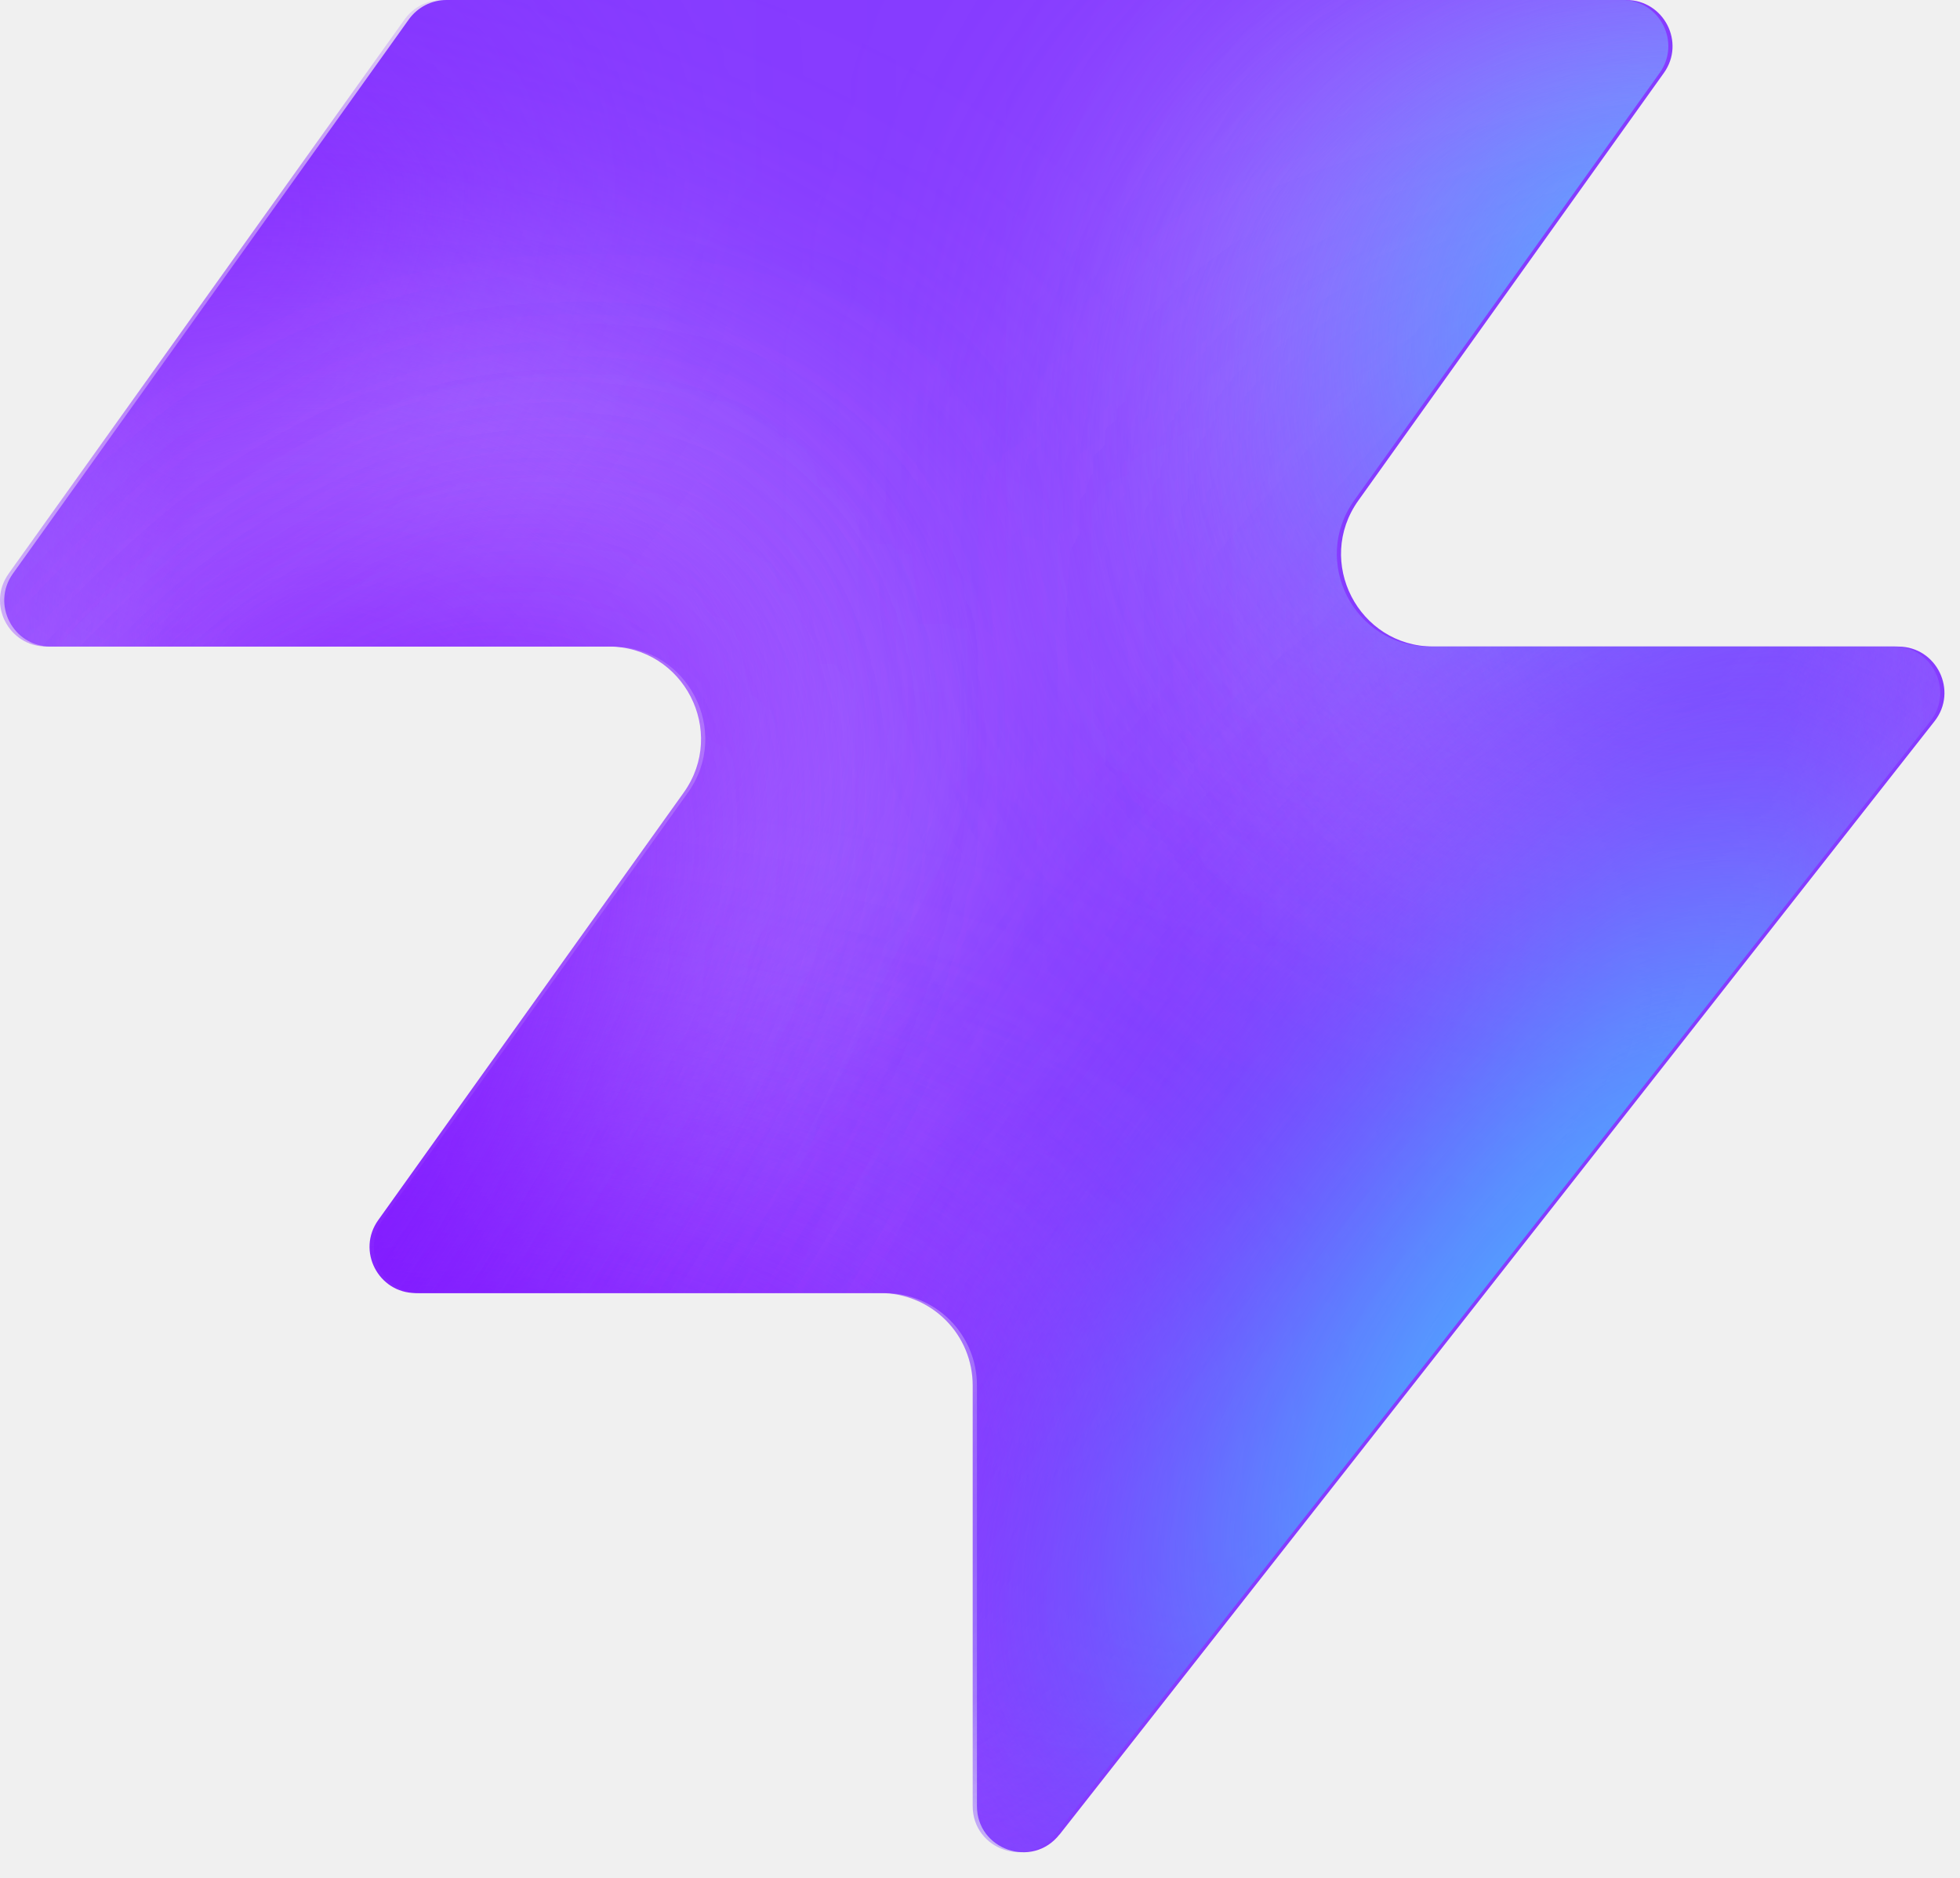
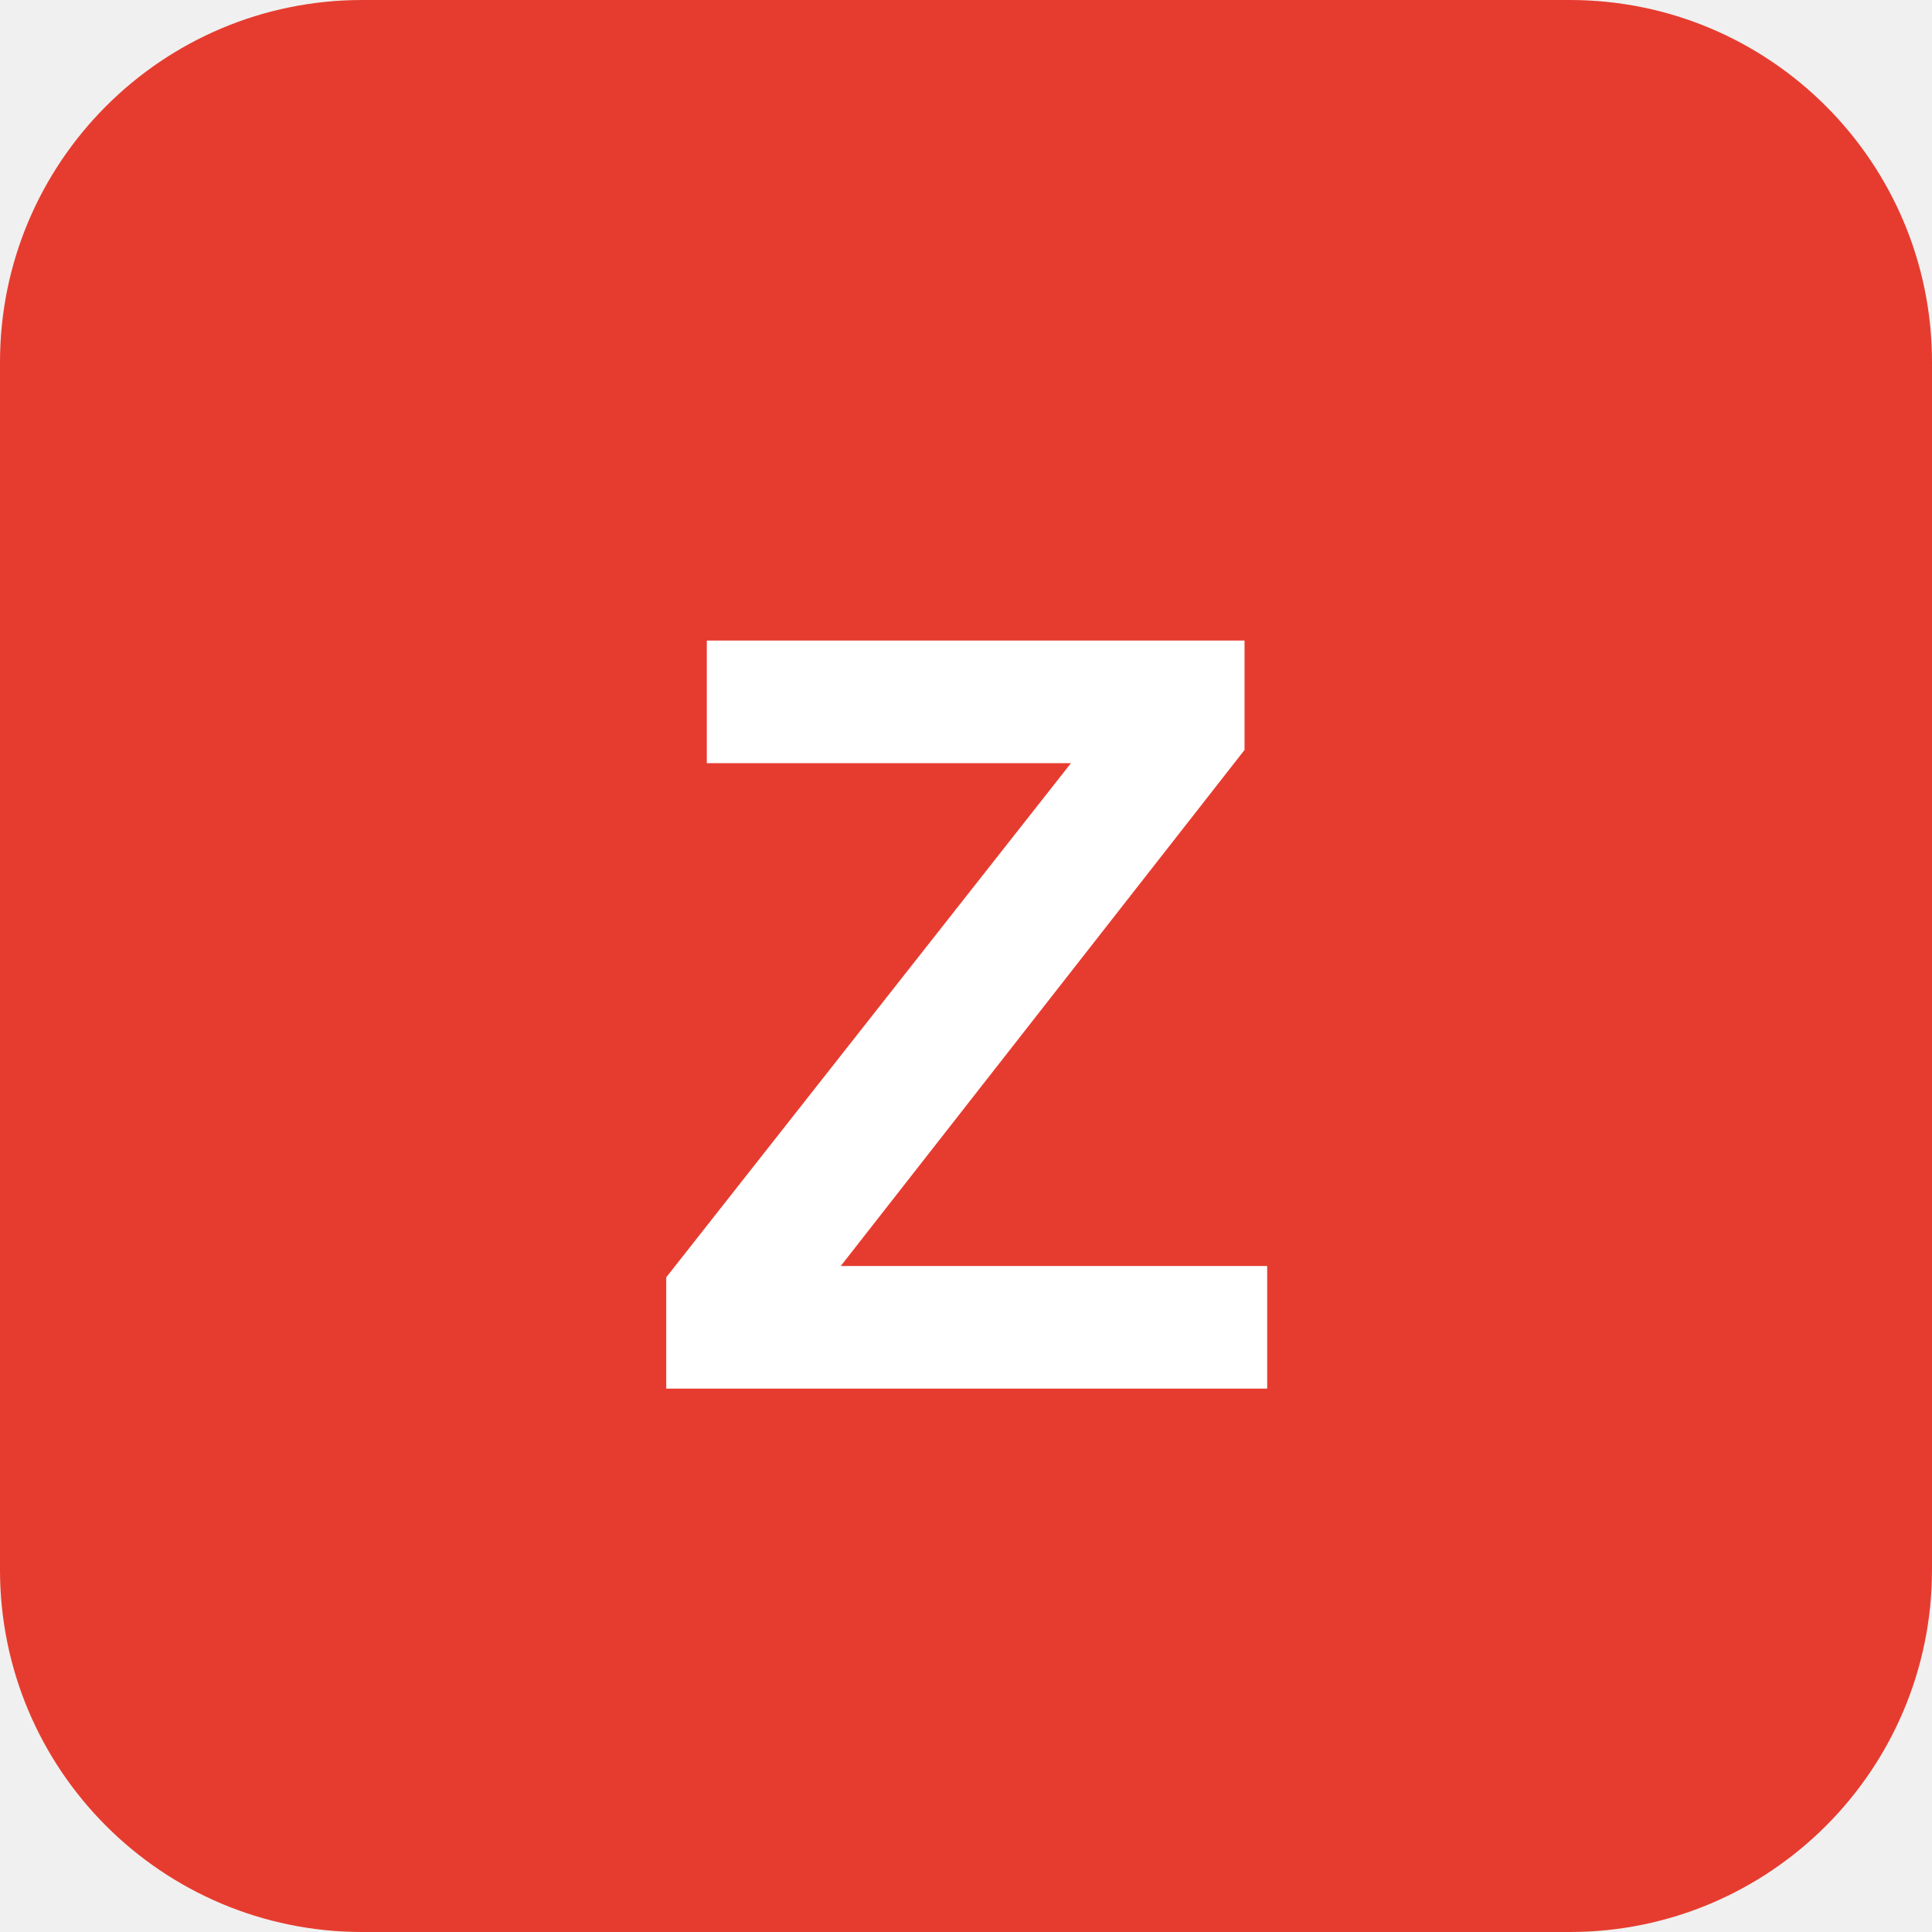
- <svg xmlns="http://www.w3.org/2000/svg" width="48" height="46" fill="none" viewBox="0 0 48 46">
-   <path fill="#863bff" d="M25.946 44.938c-.664.845-2.021.375-2.021-.698V33.937a2.26 2.26 0 0 0-2.262-2.262H10.287c-.92 0-1.456-1.04-.92-1.788l7.48-10.471c1.07-1.497 0-3.578-1.842-3.578H1.237c-.92 0-1.456-1.04-.92-1.788L10.013.474c.214-.297.556-.474.92-.474h28.894c.92 0 1.456 1.04.92 1.788l-7.48 10.471c-1.07 1.498 0 3.579 1.842 3.579h11.377c.943 0 1.473 1.088.89 1.83L25.947 44.94z" style="fill:#863bff;fill:color(display-p3 .525 .23 1);fill-opacity:1" />
-   <mask id="a" width="48" height="46" x="0" y="0" maskUnits="userSpaceOnUse" style="mask-type:alpha">
-     <path fill="#000" d="M25.842 44.938c-.664.844-2.021.375-2.021-.698V33.937a2.26 2.26 0 0 0-2.262-2.262H10.183c-.92 0-1.456-1.04-.92-1.788l7.48-10.471c1.07-1.498 0-3.579-1.842-3.579H1.133c-.92 0-1.456-1.04-.92-1.787L9.91.473c.214-.297.556-.474.92-.474h28.894c.92 0 1.456 1.04.92 1.788l-7.48 10.471c-1.07 1.498 0 3.578 1.842 3.578h11.377c.943 0 1.473 1.088.89 1.832L25.843 44.94z" style="fill:#000;fill-opacity:1" />
-   </mask>
-   <g mask="url(#a)">
-     <g filter="url(#b)">
-       <ellipse cx="5.508" cy="14.704" fill="#ede6ff" rx="5.508" ry="14.704" style="fill:#ede6ff;fill:color(display-p3 .927 .903 1);fill-opacity:1" transform="matrix(.00324 1 1 -.00324 -4.47 31.516)" />
-     </g>
-     <g filter="url(#c)">
-       <ellipse cx="10.399" cy="29.851" fill="#ede6ff" rx="10.399" ry="29.851" style="fill:#ede6ff;fill:color(display-p3 .927 .903 1);fill-opacity:1" transform="matrix(.00324 1 1 -.00324 -39.328 7.883)" />
-     </g>
-     <g filter="url(#d)">
-       <ellipse cx="5.508" cy="30.487" fill="#7e14ff" rx="5.508" ry="30.487" style="fill:#7e14ff;fill:color(display-p3 .492 .077 1);fill-opacity:1" transform="rotate(89.814 -25.913 -14.639)scale(1 -1)" />
-     </g>
-     <g filter="url(#e)">
-       <ellipse cx="5.508" cy="30.599" fill="#7e14ff" rx="5.508" ry="30.599" style="fill:#7e14ff;fill:color(display-p3 .492 .077 1);fill-opacity:1" transform="rotate(89.814 -32.644 -3.334)scale(1 -1)" />
-     </g>
-     <g filter="url(#f)">
-       <ellipse cx="5.508" cy="30.599" fill="#7e14ff" rx="5.508" ry="30.599" style="fill:#7e14ff;fill:color(display-p3 .492 .077 1);fill-opacity:1" transform="matrix(.00324 1 1 -.00324 -34.34 30.47)" />
-     </g>
-     <g filter="url(#g)">
-       <ellipse cx="14.072" cy="22.078" fill="#ede6ff" rx="14.072" ry="22.078" style="fill:#ede6ff;fill:color(display-p3 .927 .903 1);fill-opacity:1" transform="rotate(93.35 24.506 48.493)scale(-1 1)" />
-     </g>
-     <g filter="url(#h)">
-       <ellipse cx="3.47" cy="21.501" fill="#7e14ff" rx="3.47" ry="21.501" style="fill:#7e14ff;fill:color(display-p3 .492 .077 1);fill-opacity:1" transform="rotate(89.009 28.708 47.59)scale(-1 1)" />
-     </g>
-     <g filter="url(#i)">
-       <ellipse cx="3.47" cy="21.501" fill="#7e14ff" rx="3.47" ry="21.501" style="fill:#7e14ff;fill:color(display-p3 .492 .077 1);fill-opacity:1" transform="rotate(89.009 28.708 47.59)scale(-1 1)" />
-     </g>
-     <g filter="url(#j)">
-       <ellipse cx=".387" cy="8.972" fill="#7e14ff" rx="4.407" ry="29.108" style="fill:#7e14ff;fill:color(display-p3 .492 .077 1);fill-opacity:1" transform="rotate(39.51 .387 8.972)" />
-     </g>
-     <g filter="url(#k)">
-       <ellipse cx="47.523" cy="-6.092" fill="#7e14ff" rx="4.407" ry="29.108" style="fill:#7e14ff;fill:color(display-p3 .492 .077 1);fill-opacity:1" transform="rotate(37.892 47.523 -6.092)" />
-     </g>
-     <g filter="url(#l)">
-       <ellipse cx="41.412" cy="6.333" fill="#47bfff" rx="5.971" ry="9.665" style="fill:#47bfff;fill:color(display-p3 .28 .748 1);fill-opacity:1" transform="rotate(37.892 41.412 6.333)" />
-     </g>
-     <g filter="url(#m)">
-       <ellipse cx="-1.879" cy="38.332" fill="#7e14ff" rx="4.407" ry="29.108" style="fill:#7e14ff;fill:color(display-p3 .492 .077 1);fill-opacity:1" transform="rotate(37.892 -1.88 38.332)" />
-     </g>
-     <g filter="url(#n)">
-       <ellipse cx="-1.879" cy="38.332" fill="#7e14ff" rx="4.407" ry="29.108" style="fill:#7e14ff;fill:color(display-p3 .492 .077 1);fill-opacity:1" transform="rotate(37.892 -1.88 38.332)" />
-     </g>
-     <g filter="url(#o)">
-       <ellipse cx="35.651" cy="29.907" fill="#7e14ff" rx="4.407" ry="29.108" style="fill:#7e14ff;fill:color(display-p3 .492 .077 1);fill-opacity:1" transform="rotate(37.892 35.651 29.907)" />
-     </g>
-     <g filter="url(#p)">
-       <ellipse cx="38.418" cy="32.4" fill="#47bfff" rx="5.971" ry="15.297" style="fill:#47bfff;fill:color(display-p3 .28 .748 1);fill-opacity:1" transform="rotate(37.892 38.418 32.4)" />
-     </g>
-   </g>
-   <defs>
-     <filter id="b" width="60.045" height="41.654" x="-19.77" y="16.149" color-interpolation-filters="sRGB" filterUnits="userSpaceOnUse">
-       <feFlood flood-opacity="0" result="BackgroundImageFix" />
-       <feBlend in="SourceGraphic" in2="BackgroundImageFix" result="shape" />
-       <feGaussianBlur result="effect1_foregroundBlur_2002_17158" stdDeviation="7.659" />
-     </filter>
-     <filter id="c" width="90.34" height="51.437" x="-54.613" y="-7.533" color-interpolation-filters="sRGB" filterUnits="userSpaceOnUse">
-       <feFlood flood-opacity="0" result="BackgroundImageFix" />
-       <feBlend in="SourceGraphic" in2="BackgroundImageFix" result="shape" />
-       <feGaussianBlur result="effect1_foregroundBlur_2002_17158" stdDeviation="7.659" />
-     </filter>
-     <filter id="d" width="79.355" height="29.4" x="-49.64" y="2.03" color-interpolation-filters="sRGB" filterUnits="userSpaceOnUse">
-       <feFlood flood-opacity="0" result="BackgroundImageFix" />
-       <feBlend in="SourceGraphic" in2="BackgroundImageFix" result="shape" />
-       <feGaussianBlur result="effect1_foregroundBlur_2002_17158" stdDeviation="4.596" />
-     </filter>
-     <filter id="e" width="79.579" height="29.4" x="-45.045" y="20.029" color-interpolation-filters="sRGB" filterUnits="userSpaceOnUse">
-       <feFlood flood-opacity="0" result="BackgroundImageFix" />
-       <feBlend in="SourceGraphic" in2="BackgroundImageFix" result="shape" />
-       <feGaussianBlur result="effect1_foregroundBlur_2002_17158" stdDeviation="4.596" />
-     </filter>
-     <filter id="f" width="79.579" height="29.4" x="-43.513" y="21.178" color-interpolation-filters="sRGB" filterUnits="userSpaceOnUse">
-       <feFlood flood-opacity="0" result="BackgroundImageFix" />
-       <feBlend in="SourceGraphic" in2="BackgroundImageFix" result="shape" />
-       <feGaussianBlur result="effect1_foregroundBlur_2002_17158" stdDeviation="4.596" />
-     </filter>
-     <filter id="g" width="74.749" height="58.852" x="15.756" y="-17.901" color-interpolation-filters="sRGB" filterUnits="userSpaceOnUse">
-       <feFlood flood-opacity="0" result="BackgroundImageFix" />
-       <feBlend in="SourceGraphic" in2="BackgroundImageFix" result="shape" />
-       <feGaussianBlur result="effect1_foregroundBlur_2002_17158" stdDeviation="7.659" />
-     </filter>
-     <filter id="h" width="61.377" height="25.362" x="23.548" y="2.284" color-interpolation-filters="sRGB" filterUnits="userSpaceOnUse">
-       <feFlood flood-opacity="0" result="BackgroundImageFix" />
-       <feBlend in="SourceGraphic" in2="BackgroundImageFix" result="shape" />
-       <feGaussianBlur result="effect1_foregroundBlur_2002_17158" stdDeviation="4.596" />
-     </filter>
-     <filter id="i" width="61.377" height="25.362" x="23.548" y="2.284" color-interpolation-filters="sRGB" filterUnits="userSpaceOnUse">
-       <feFlood flood-opacity="0" result="BackgroundImageFix" />
-       <feBlend in="SourceGraphic" in2="BackgroundImageFix" result="shape" />
-       <feGaussianBlur result="effect1_foregroundBlur_2002_17158" stdDeviation="4.596" />
-     </filter>
-     <filter id="j" width="56.045" height="63.649" x="-27.636" y="-22.853" color-interpolation-filters="sRGB" filterUnits="userSpaceOnUse">
-       <feFlood flood-opacity="0" result="BackgroundImageFix" />
-       <feBlend in="SourceGraphic" in2="BackgroundImageFix" result="shape" />
-       <feGaussianBlur result="effect1_foregroundBlur_2002_17158" stdDeviation="4.596" />
-     </filter>
-     <filter id="k" width="54.814" height="64.646" x="20.116" y="-38.415" color-interpolation-filters="sRGB" filterUnits="userSpaceOnUse">
-       <feFlood flood-opacity="0" result="BackgroundImageFix" />
-       <feBlend in="SourceGraphic" in2="BackgroundImageFix" result="shape" />
-       <feGaussianBlur result="effect1_foregroundBlur_2002_17158" stdDeviation="4.596" />
-     </filter>
-     <filter id="l" width="33.541" height="35.313" x="24.641" y="-11.323" color-interpolation-filters="sRGB" filterUnits="userSpaceOnUse">
-       <feFlood flood-opacity="0" result="BackgroundImageFix" />
-       <feBlend in="SourceGraphic" in2="BackgroundImageFix" result="shape" />
-       <feGaussianBlur result="effect1_foregroundBlur_2002_17158" stdDeviation="4.596" />
-     </filter>
-     <filter id="m" width="54.814" height="64.646" x="-29.286" y="6.009" color-interpolation-filters="sRGB" filterUnits="userSpaceOnUse">
-       <feFlood flood-opacity="0" result="BackgroundImageFix" />
-       <feBlend in="SourceGraphic" in2="BackgroundImageFix" result="shape" />
-       <feGaussianBlur result="effect1_foregroundBlur_2002_17158" stdDeviation="4.596" />
-     </filter>
-     <filter id="n" width="54.814" height="64.646" x="-29.286" y="6.009" color-interpolation-filters="sRGB" filterUnits="userSpaceOnUse">
-       <feFlood flood-opacity="0" result="BackgroundImageFix" />
-       <feBlend in="SourceGraphic" in2="BackgroundImageFix" result="shape" />
-       <feGaussianBlur result="effect1_foregroundBlur_2002_17158" stdDeviation="4.596" />
-     </filter>
-     <filter id="o" width="54.814" height="64.646" x="8.244" y="-2.416" color-interpolation-filters="sRGB" filterUnits="userSpaceOnUse">
-       <feFlood flood-opacity="0" result="BackgroundImageFix" />
-       <feBlend in="SourceGraphic" in2="BackgroundImageFix" result="shape" />
-       <feGaussianBlur result="effect1_foregroundBlur_2002_17158" stdDeviation="4.596" />
-     </filter>
-     <filter id="p" width="39.409" height="43.623" x="18.713" y="10.588" color-interpolation-filters="sRGB" filterUnits="userSpaceOnUse">
-       <feFlood flood-opacity="0" result="BackgroundImageFix" />
-       <feBlend in="SourceGraphic" in2="BackgroundImageFix" result="shape" />
-       <feGaussianBlur result="effect1_foregroundBlur_2002_17158" stdDeviation="4.596" />
-     </filter>
-   </defs>
+ <svg xmlns="http://www.w3.org/2000/svg" viewBox="0 0 32 32">
+   <rect width="32" height="32" rx="6" fill="#e63c2f" />
+   <text x="16" y="23" font-family="Arial,sans-serif" font-weight="900" font-size="18" fill="white" text-anchor="middle">Z</text>
</svg>
